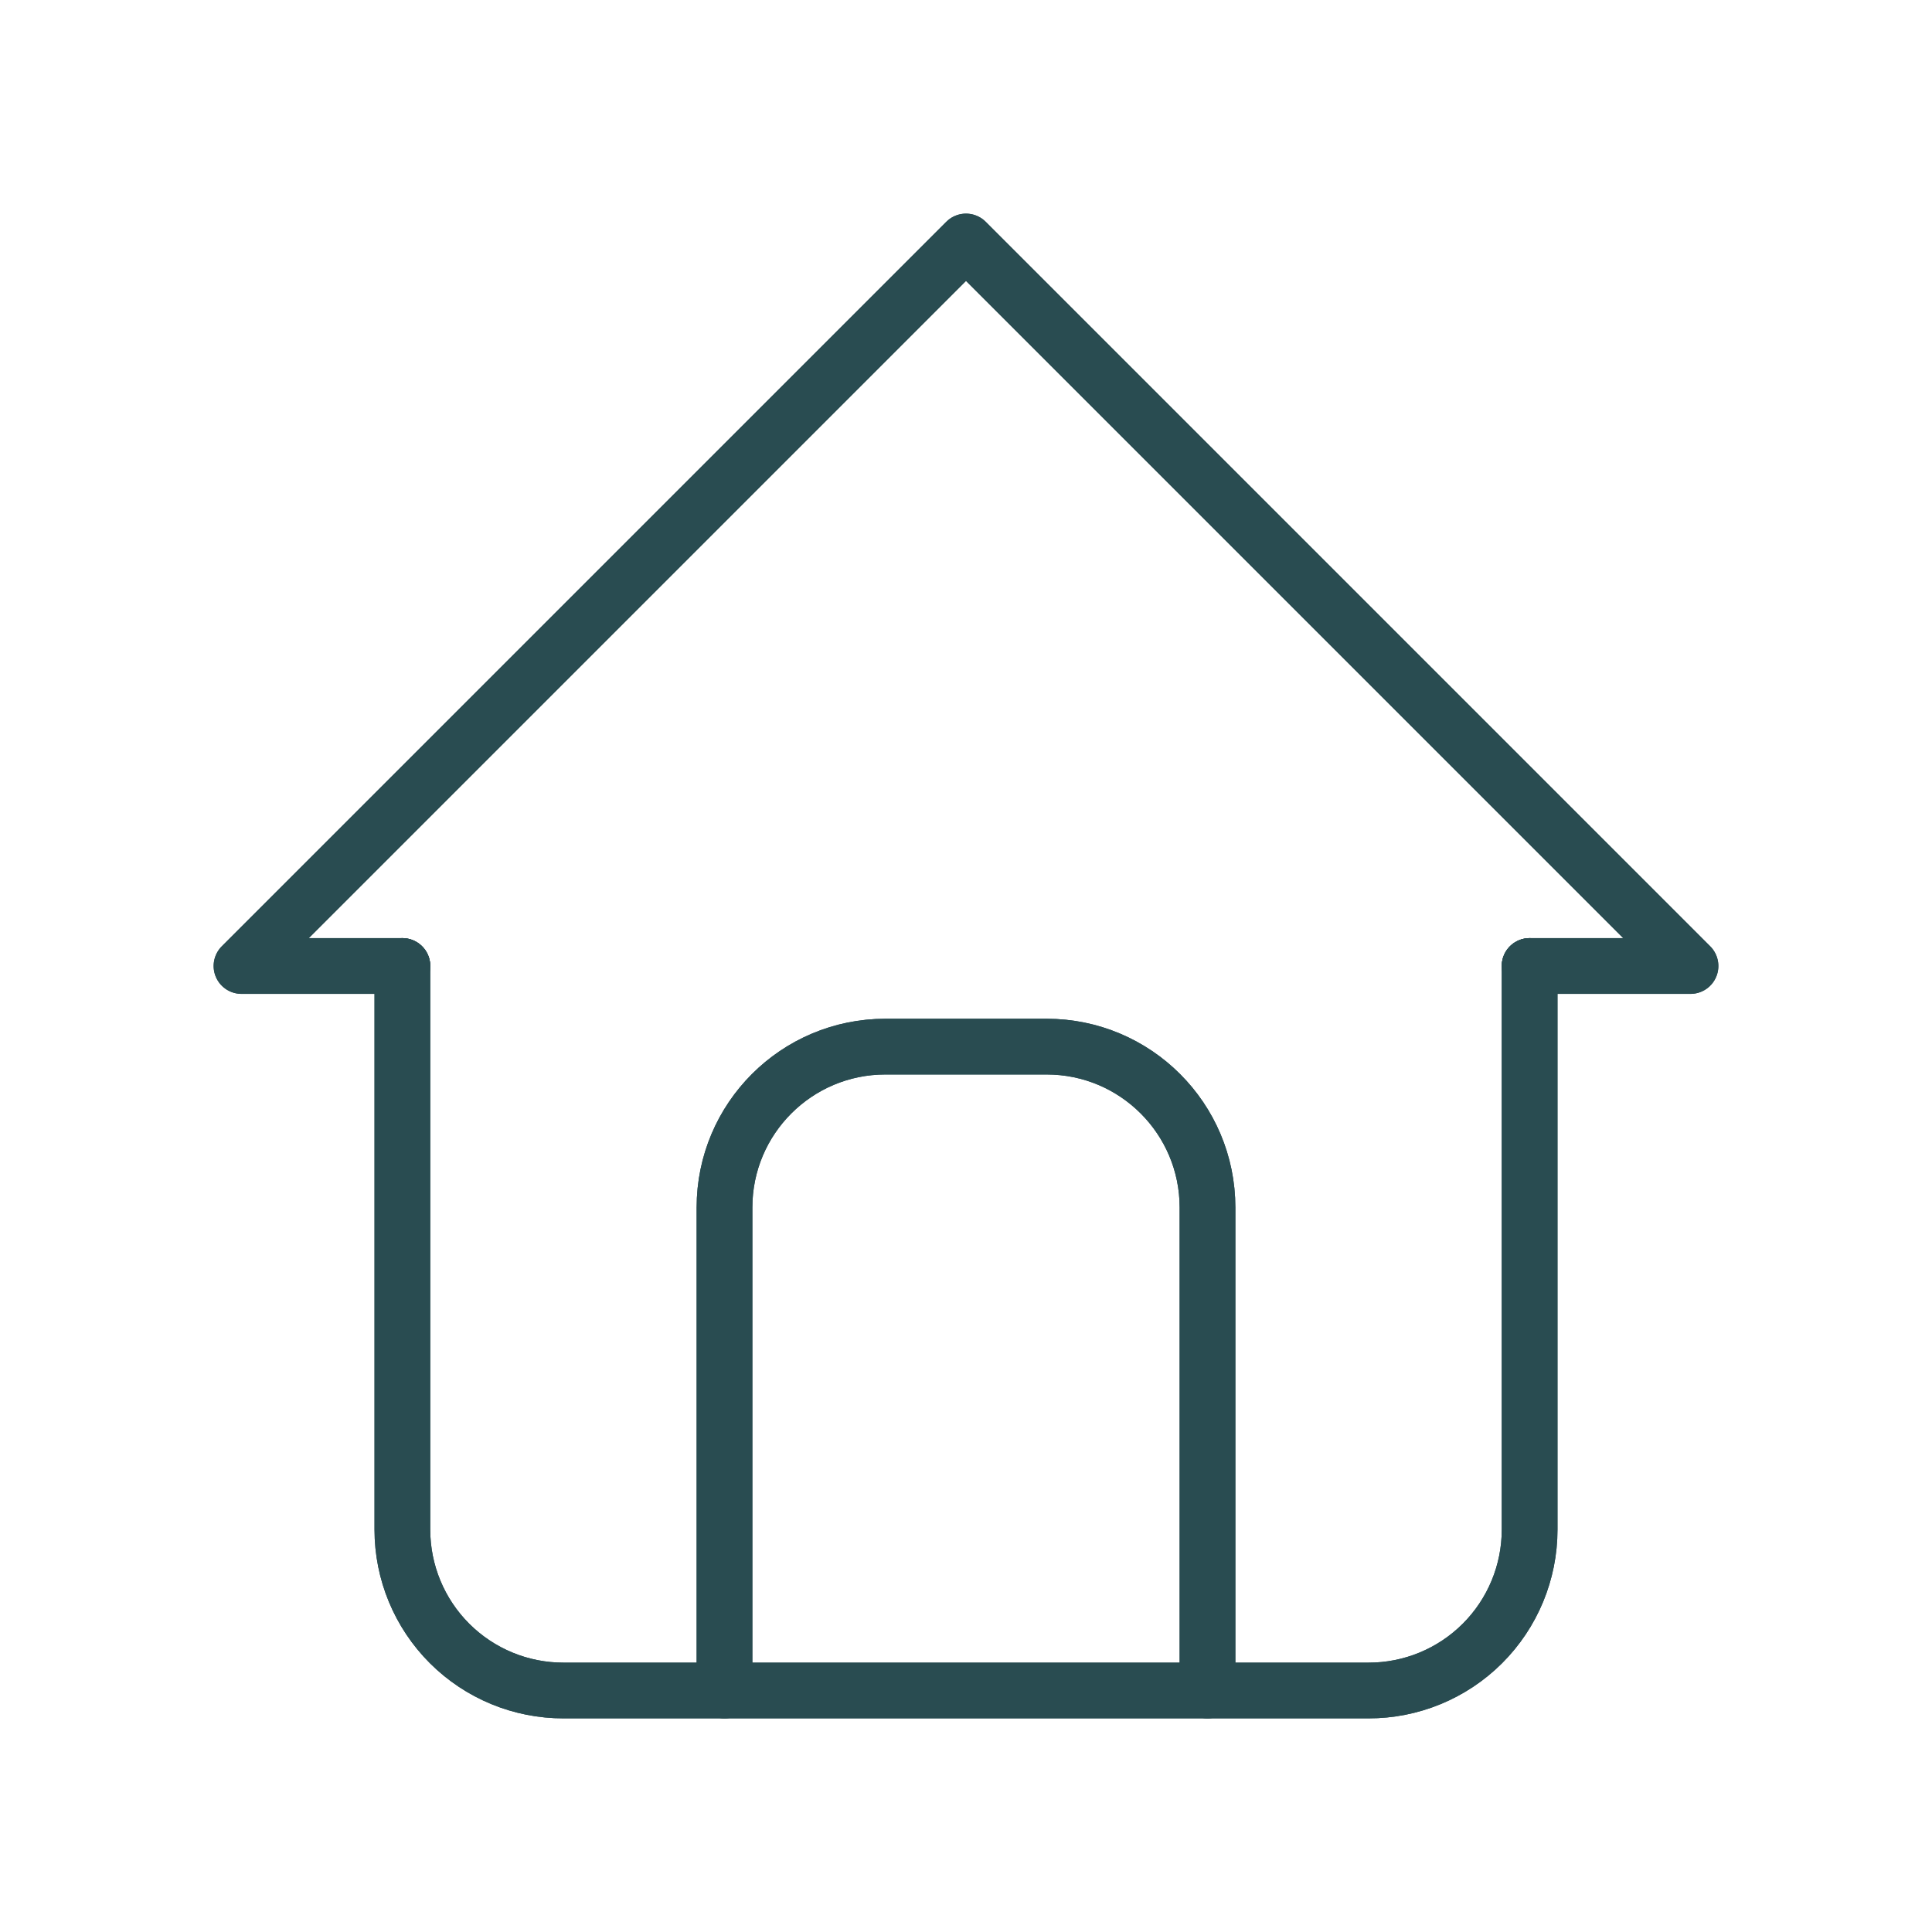
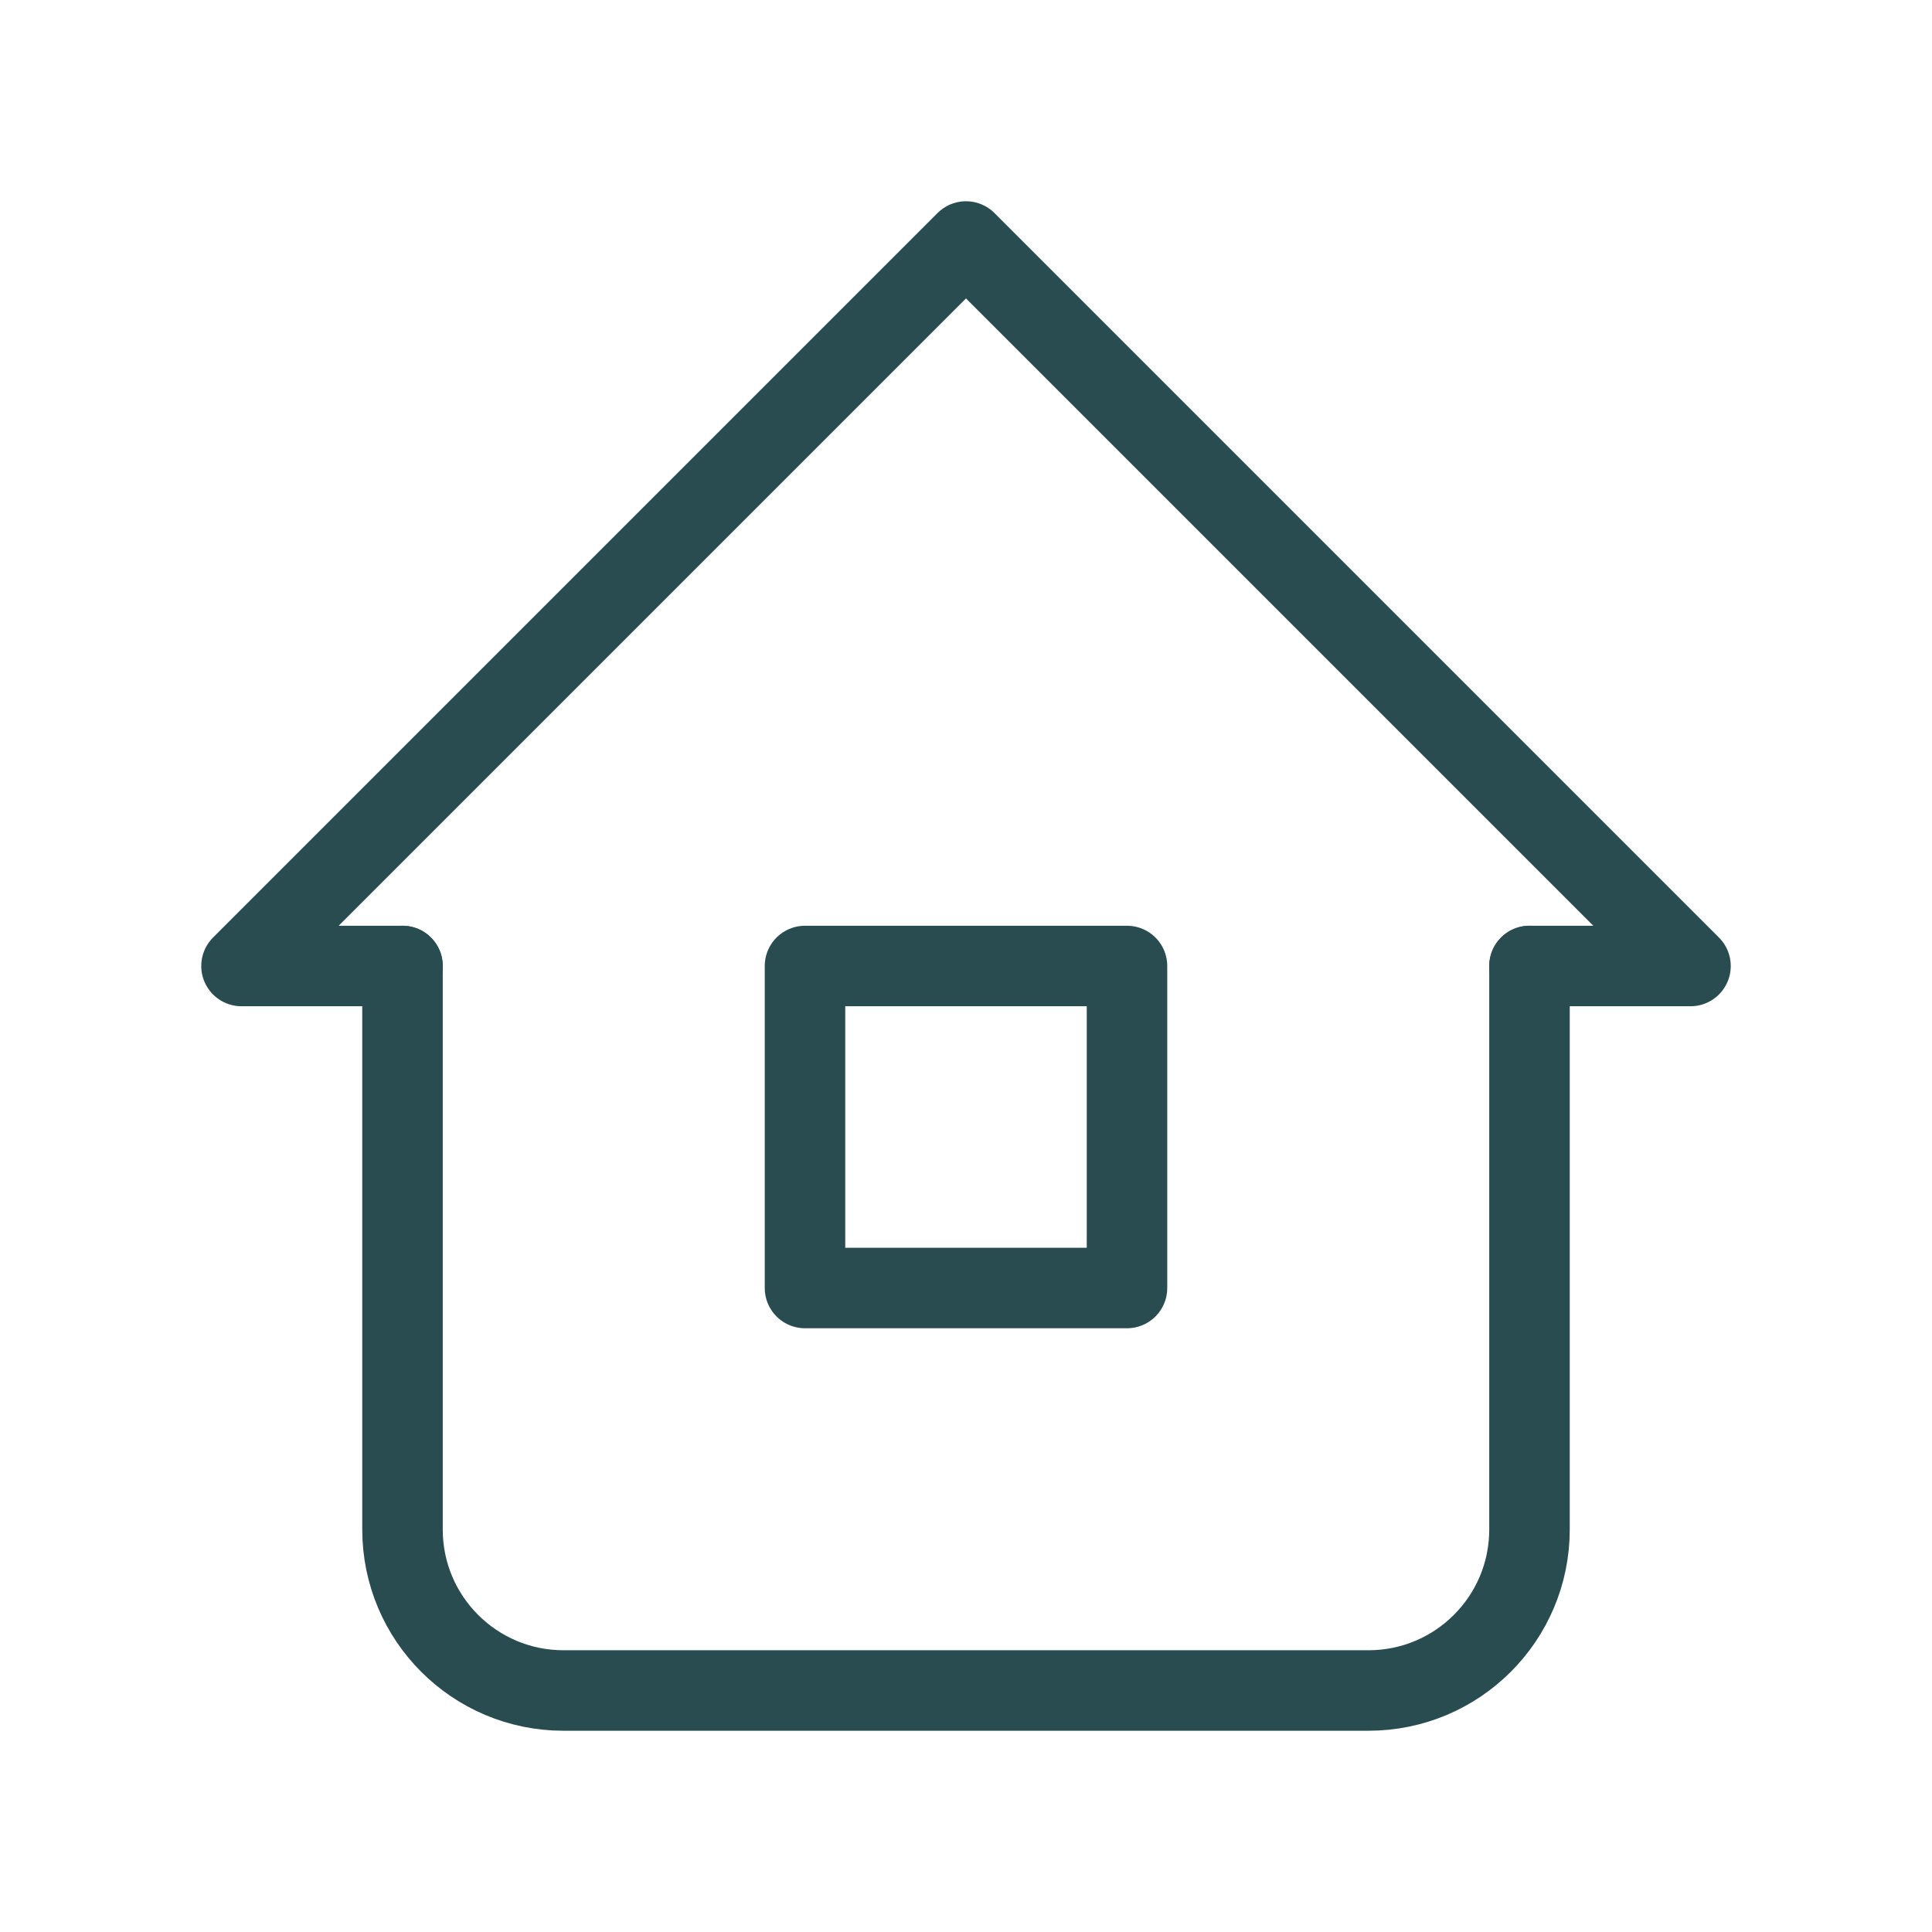
- <svg xmlns="http://www.w3.org/2000/svg" viewBox="0 0 52 52">
-   <defs>
-     <style>.cls-1,.cls-2{fill:none;}.cls-2{stroke:#294C51;stroke-linecap:round;stroke-linejoin:round;stroke-width:1.5px;}</style>
-   </defs>
-   <g id="Calque_2" data-name="Calque 2">
-     <g id="Calque_1-2" data-name="Calque 1">
-       <path class="cls-1" d="M0,0H52V52H0Z" />
-       <polyline class="cls-2" points="10.83 26 6.5 26 26 6.5 45.5 26 41.17 26" />
-       <path class="cls-2" d="M10.83,26V41.17a4.33,4.33,0,0,0,4.34,4.33H36.83a4.33,4.33,0,0,0,4.34-4.33V26" />
-       <path class="cls-2" d="M19.5,45.5v-13a4.33,4.33,0,0,1,4.33-4.33h4.34A4.33,4.33,0,0,1,32.5,32.5v13" />
-       <path class="cls-1" d="M0,0H52V52H0Z" />
-       <polyline class="cls-2" points="10.83 26 6.5 26 26 6.5 45.5 26 41.17 26" />
-       <path class="cls-2" d="M10.83,26V41.17a4.33,4.33,0,0,0,4.34,4.33H36.83a4.33,4.33,0,0,0,4.34-4.33V26" />
-       <path class="cls-2" d="M19.5,45.5v-13a4.33,4.33,0,0,1,4.33-4.33h4.34A4.33,4.33,0,0,1,32.5,32.5v13" />
-     </g>
-   </g>
+ <svg xmlns="http://www.w3.org/2000/svg" class="icon icon-tabler icon-tabler-home-2" width="72" height="72" viewBox="0 0 24 24" stroke-width="1" stroke="#294C51" fill="none" stroke-linecap="round" stroke-linejoin="round">
+   <path stroke="none" d="M0 0h24v24H0z" fill="none" />
+   <polyline points="5 12 3 12 12 3 21 12 19 12" />
+   <path d="M5 12v7a2 2 0 0 0 2 2h10a2 2 0 0 0 2 -2v-7" />
+   <rect x="10" y="12" width="4" height="4" />
</svg>
